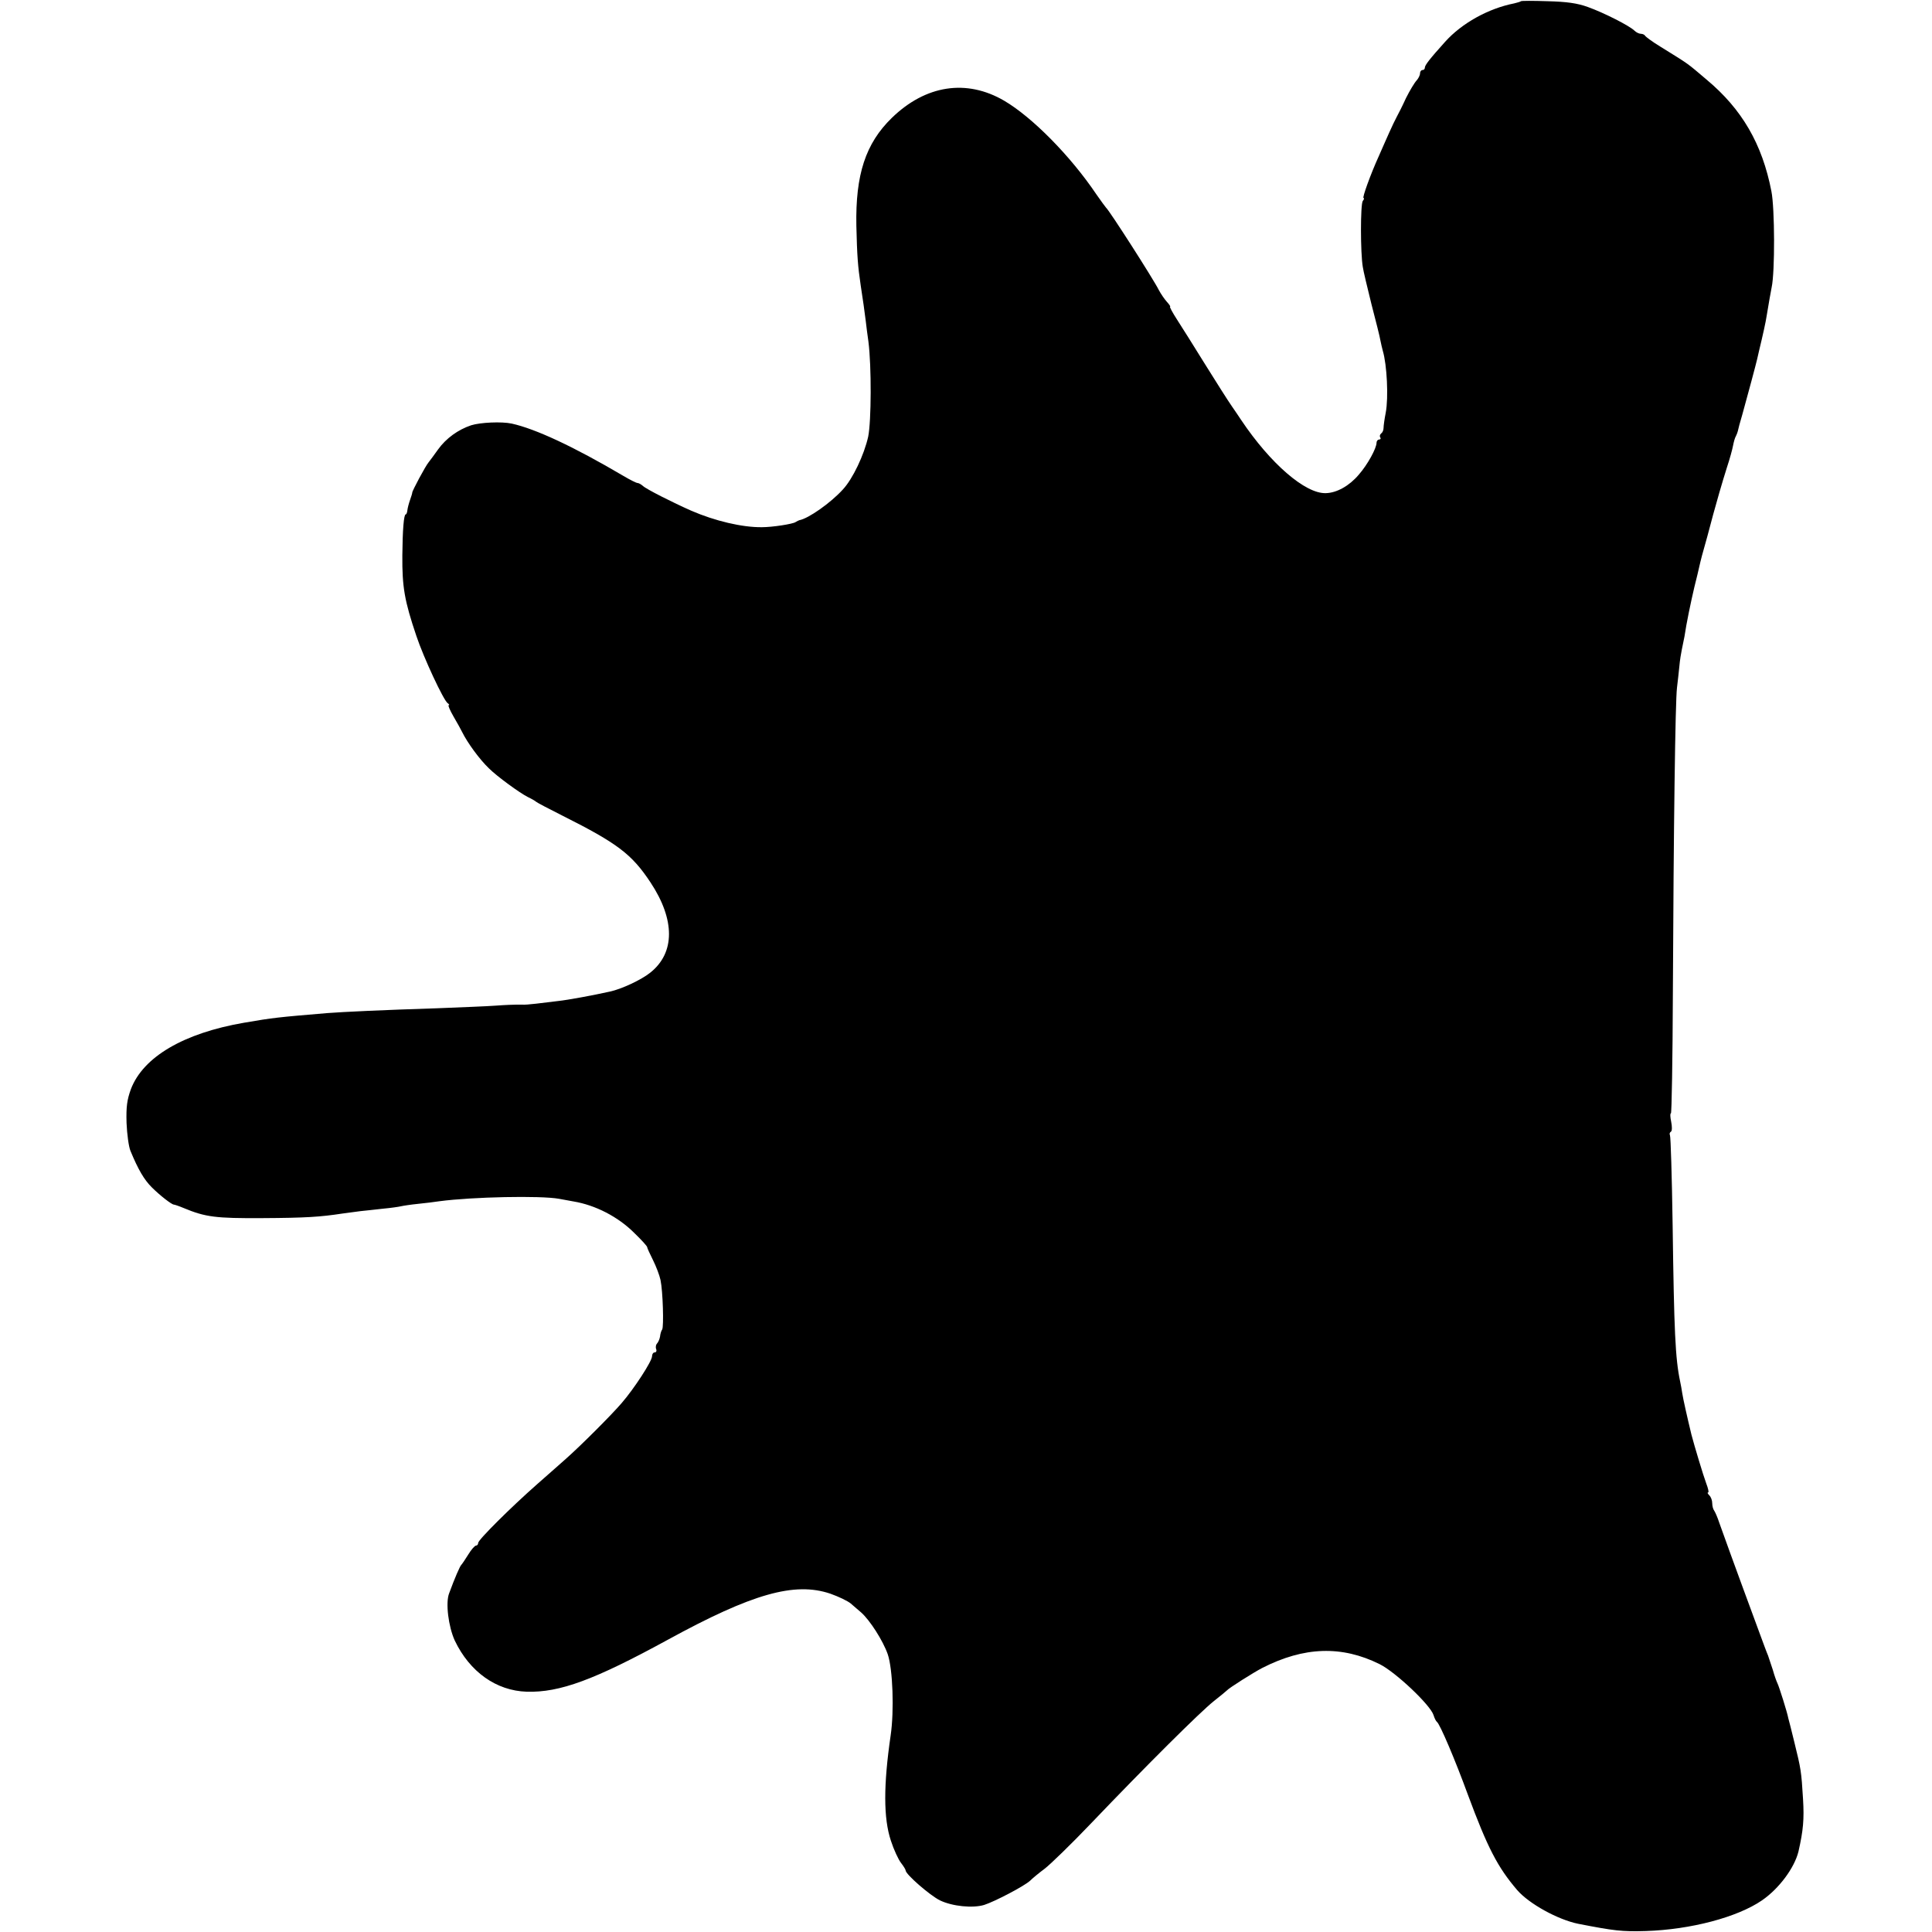
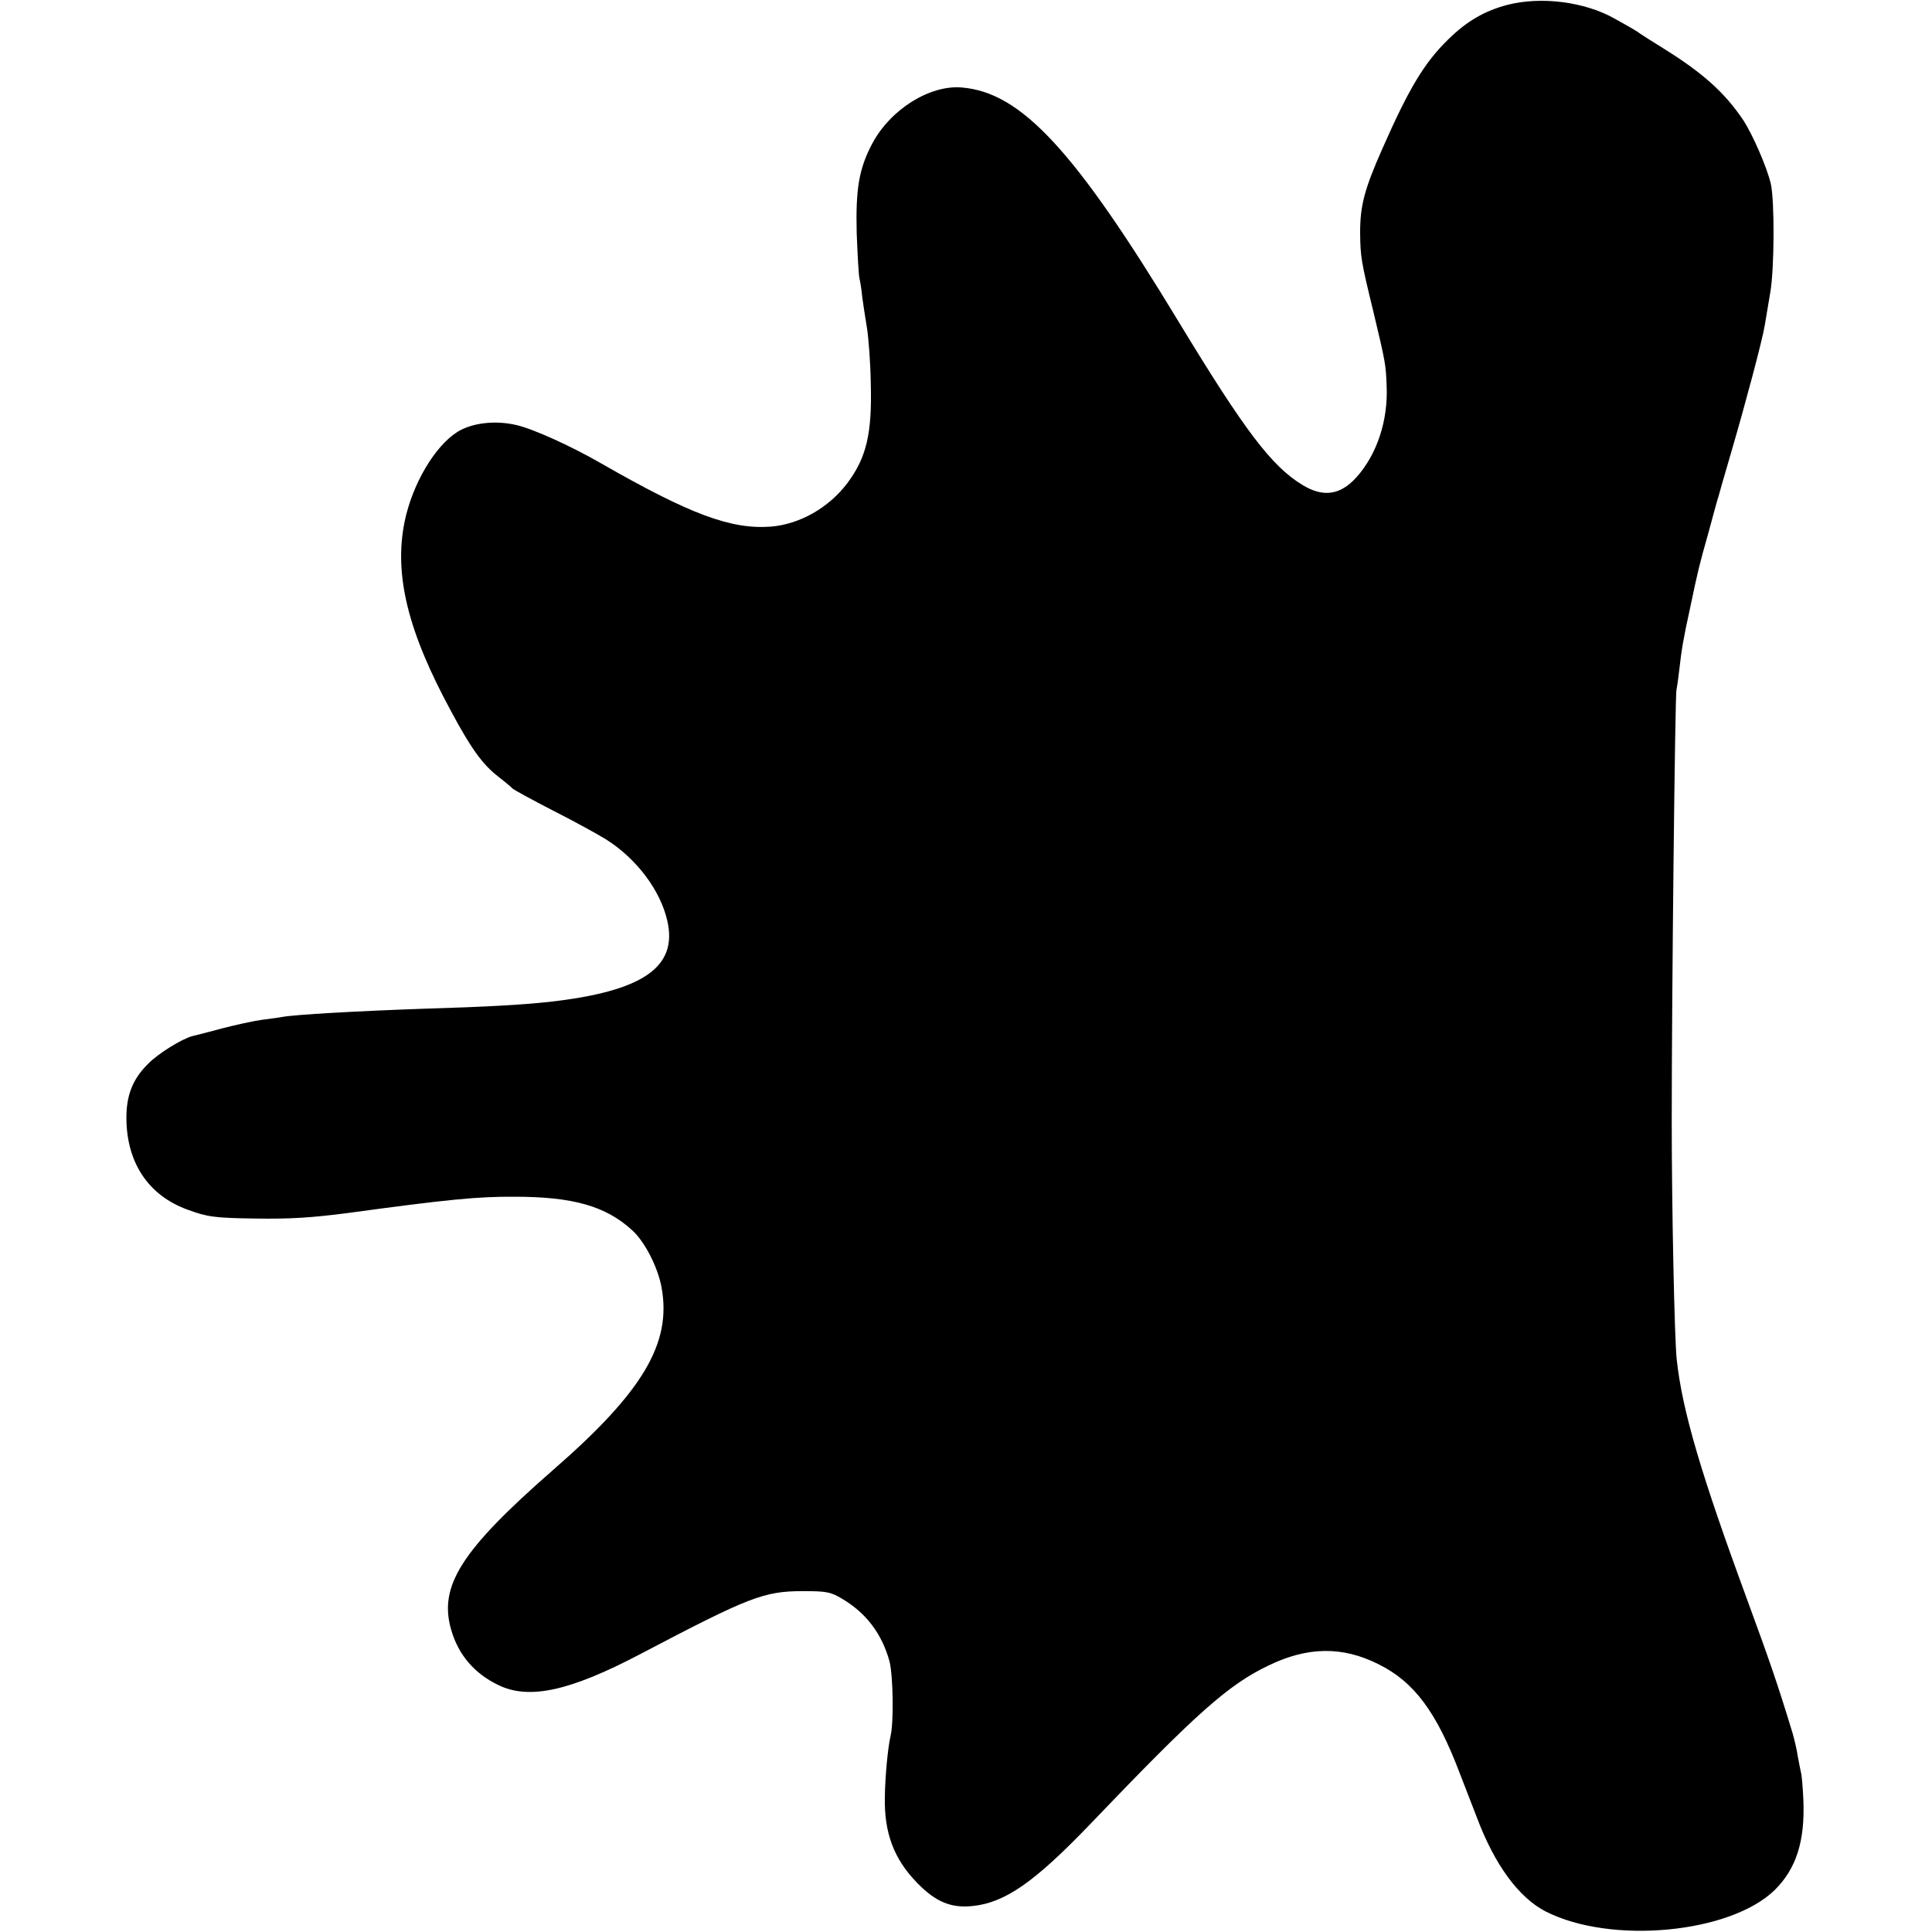
- <svg xmlns="http://www.w3.org/2000/svg" version="1.0" width="800pt" height="800pt" viewBox="0 0 800 800" preserveAspectRatio="xMidYMid meet">
-   <g transform="translate(0,800) scale(0.1,-0.1)" fill="#000000" stroke="none">
-     <path d="M6298 7995 c-2 -2 -15 -6 -28 -9 -107 -21 -217 -82 -286 -159 -64 -71 -84 -97 -84 -107 0 -6 -4 -10 -10 -10 -5 0 -10 -6 -10 -14 0 -8 -7 -21 -14 -29 -8 -8 -28 -41 -44 -73 -15 -33 -33 -68 -39 -79 -6 -11 -20 -40 -31 -65 -11 -25 -30 -67 -42 -95 -36 -79 -70 -175 -64 -175 4 0 2 -6 -3 -12 -10 -13 -10 -215 0 -273 2 -16 19 -86 36 -155 18 -69 35 -136 37 -150 3 -14 7 -33 10 -43 17 -57 24 -193 12 -256 -5 -25 -9 -54 -9 -63 0 -10 -5 -20 -10 -23 -5 -4 -7 -11 -4 -16 4 -5 1 -9 -4 -9 -6 0 -11 -6 -11 -13 0 -23 -37 -91 -74 -133 -39 -46 -91 -75 -136 -76 -85 -3 -230 123 -350 302 -8 12 -26 39 -40 59 -14 20 -63 97 -109 171 -46 74 -99 159 -118 188 -18 28 -31 52 -28 52 3 0 -3 9 -13 20 -10 11 -25 33 -33 48 -24 48 -207 333 -219 342 -3 3 -21 28 -40 55 -107 159 -266 320 -382 388 -156 91 -325 65 -465 -71 -109 -106 -151 -235 -147 -447 3 -125 6 -166 18 -247 9 -56 16 -109 21 -148 2 -19 7 -57 11 -85 13 -102 12 -329 -1 -393 -17 -76 -64 -175 -105 -219 -50 -55 -142 -120 -180 -127 -3 -1 -10 -4 -16 -8 -12 -8 -96 -21 -139 -21 -82 -1 -195 26 -292 68 -77 34 -188 90 -201 103 -7 6 -17 12 -22 12 -5 0 -31 13 -58 29 -207 122 -364 195 -463 217 -42 9 -130 5 -168 -7 -54 -18 -104 -54 -137 -100 -16 -22 -33 -46 -39 -53 -13 -15 -69 -120 -68 -126 0 -3 -4 -16 -9 -30 -5 -14 -10 -33 -11 -42 -1 -10 -4 -18 -7 -18 -8 0 -13 -65 -14 -170 -1 -131 9 -188 58 -333 30 -90 113 -268 130 -279 6 -4 8 -8 4 -8 -4 0 5 -21 20 -47 16 -27 31 -55 35 -63 22 -45 73 -115 112 -152 33 -33 128 -102 160 -118 17 -8 32 -17 35 -20 3 -3 52 -29 110 -58 227 -114 286 -159 363 -275 103 -155 103 -293 -1 -375 -36 -29 -119 -68 -167 -78 -67 -15 -175 -35 -214 -39 -25 -3 -66 -8 -91 -11 -25 -3 -51 -5 -57 -4 -7 0 -19 0 -25 0 -7 0 -44 -1 -83 -4 -38 -3 -149 -7 -245 -11 -222 -7 -391 -15 -455 -20 -202 -17 -224 -19 -345 -40 -249 -43 -417 -141 -468 -275 -16 -44 -20 -73 -18 -140 2 -47 9 -98 16 -115 32 -78 57 -120 88 -151 34 -34 83 -72 92 -72 3 0 21 -6 40 -14 91 -38 134 -43 325 -42 183 1 241 5 333 19 24 3 58 8 75 10 18 2 59 6 92 10 33 3 67 8 75 10 8 2 40 7 70 10 30 3 71 8 90 11 136 18 418 24 495 10 22 -4 49 -9 60 -11 90 -15 184 -63 251 -130 30 -29 55 -56 54 -60 0 -3 11 -27 24 -53 13 -26 27 -63 31 -82 10 -47 14 -193 7 -205 -4 -5 -8 -19 -9 -30 -2 -11 -8 -24 -13 -29 -4 -4 -6 -15 -3 -22 3 -8 0 -14 -6 -14 -6 0 -11 -7 -11 -16 0 -20 -74 -134 -126 -194 -42 -49 -168 -175 -230 -230 -21 -19 -75 -66 -119 -105 -109 -96 -245 -231 -245 -244 0 -6 -4 -11 -9 -11 -5 0 -20 -17 -32 -37 -13 -21 -26 -40 -29 -43 -5 -4 -27 -54 -50 -117 -16 -39 -3 -139 23 -196 62 -130 172 -208 298 -212 137 -4 280 49 584 215 349 191 525 241 673 191 34 -12 72 -30 85 -41 12 -10 31 -27 43 -37 36 -32 90 -116 110 -173 21 -62 27 -234 12 -336 -30 -206 -30 -343 1 -436 12 -37 31 -78 42 -92 10 -13 19 -27 19 -31 0 -16 100 -103 142 -124 52 -25 136 -33 183 -19 44 14 166 78 190 100 11 11 39 34 62 51 23 18 109 101 190 186 235 246 454 463 508 506 28 22 52 42 55 45 8 10 113 76 146 93 174 89 330 94 487 16 66 -33 210 -169 223 -211 4 -13 10 -25 14 -28 12 -8 75 -156 128 -301 82 -221 123 -300 204 -395 49 -57 169 -123 253 -140 149 -29 181 -33 280 -30 186 6 379 57 481 127 71 49 134 134 151 202 20 88 24 134 19 217 -7 117 -9 126 -36 236 -12 49 -23 93 -25 99 -4 23 -38 131 -45 145 -4 8 -13 33 -19 55 -7 22 -16 49 -20 60 -5 11 -20 52 -34 90 -109 295 -156 426 -168 460 -7 22 -17 44 -21 50 -4 5 -8 18 -8 30 0 12 -5 26 -12 33 -7 7 -9 12 -5 12 4 0 0 17 -8 38 -12 32 -49 155 -61 201 -17 70 -35 150 -38 171 -2 14 -6 36 -9 50 -20 95 -25 206 -31 648 -3 199 -8 366 -11 371 -3 6 -1 12 4 15 5 3 5 21 1 41 -4 19 -5 35 -1 35 3 0 7 224 8 498 3 689 10 1208 17 1264 3 27 8 67 10 90 2 24 7 54 10 68 3 14 8 38 11 54 8 55 26 141 41 205 9 36 18 73 20 83 7 31 12 51 34 128 11 41 22 82 24 90 9 34 39 139 57 195 11 33 22 73 25 89 3 16 8 34 12 40 3 6 7 16 8 21 1 6 9 37 19 70 23 83 56 206 61 228 2 9 6 25 8 35 16 66 28 121 31 142 9 53 16 96 21 120 14 64 13 328 -1 398 -38 196 -122 340 -268 462 -85 72 -68 60 -192 137 -33 20 -61 41 -63 45 -2 4 -10 8 -17 8 -8 0 -20 6 -27 13 -20 20 -126 74 -193 98 -44 16 -88 22 -167 24 -58 2 -108 2 -110 0z" />
+ <svg xmlns="http://www.w3.org/2000/svg" version="1.0" width="700pt" height="700pt" viewBox="0 0 700 700" preserveAspectRatio="xMidYMid meet">
+   <g transform="translate(0,700) scale(0.1,-0.1)" fill="#000000" stroke="none">
+     <path d="M5460 6982 c-82 -22 -146 -59 -213 -125 -87 -85 -142 -177 -239 -397 -65 -147 -80 -206 -80 -303 1 -86 3 -102 47 -282 45 -189 46 -194 49 -272 6 -126 -35 -250 -110 -333 -58 -64 -120 -73 -195 -27 -111 67 -209 196 -449 592 -376 621 -570 830 -785 848 -116 10 -258 -79 -324 -202 -49 -92 -61 -165 -57 -326 3 -77 7 -151 10 -164 3 -12 8 -43 10 -67 3 -24 11 -74 17 -111 6 -37 13 -129 14 -203 5 -182 -16 -269 -86 -362 -67 -88 -171 -147 -275 -156 -145 -11 -293 44 -614 228 -111 64 -248 126 -309 140 -77 18 -161 8 -214 -25 -82 -52 -163 -189 -191 -325 -39 -192 11 -398 170 -690 70 -131 113 -190 167 -232 23 -18 48 -38 54 -45 7 -6 73 -42 145 -79 73 -37 161 -85 195 -106 110 -70 196 -184 221 -295 38 -168 -90 -255 -428 -293 -103 -11 -227 -18 -460 -25 -228 -8 -465 -21 -510 -30 -9 -2 -41 -6 -71 -10 -30 -4 -94 -18 -144 -31 -49 -13 -98 -26 -108 -28 -38 -10 -124 -63 -160 -100 -57 -56 -80 -116 -79 -201 2 -160 81 -277 222 -328 71 -26 96 -30 245 -32 127 -2 204 3 335 20 360 49 471 60 605 59 211 0 330 -34 425 -121 46 -41 94 -135 107 -208 37 -202 -68 -378 -392 -660 -333 -291 -417 -421 -370 -581 26 -90 84 -158 172 -200 111 -53 258 -21 513 113 396 208 448 228 590 228 85 0 100 -3 140 -27 89 -52 146 -129 173 -228 13 -53 16 -223 3 -273 -9 -40 -19 -141 -20 -217 -3 -131 33 -226 117 -312 67 -69 123 -92 200 -84 119 12 226 87 430 300 381 398 497 502 644 572 141 68 267 70 398 4 129 -64 210 -173 294 -395 13 -33 27 -69 31 -80 4 -11 18 -47 31 -80 64 -171 152 -291 250 -341 237 -120 668 -79 829 78 78 77 110 177 104 325 -2 47 -6 93 -9 102 -2 9 -7 34 -11 56 -3 22 -12 60 -19 85 -55 181 -84 264 -165 485 -167 454 -235 684 -255 870 -8 73 -18 549 -18 860 0 473 12 1535 17 1565 3 14 7 45 10 70 8 74 16 120 38 220 32 152 34 159 68 280 17 63 33 122 36 130 2 8 24 85 49 170 49 168 110 396 119 451 3 19 12 72 20 119 15 85 16 332 2 394 -14 60 -65 177 -100 231 -66 98 -144 169 -285 257 -42 26 -81 51 -87 55 -10 8 -28 19 -93 55 -109 62 -268 82 -391 50z" />
  </g>
</svg>
